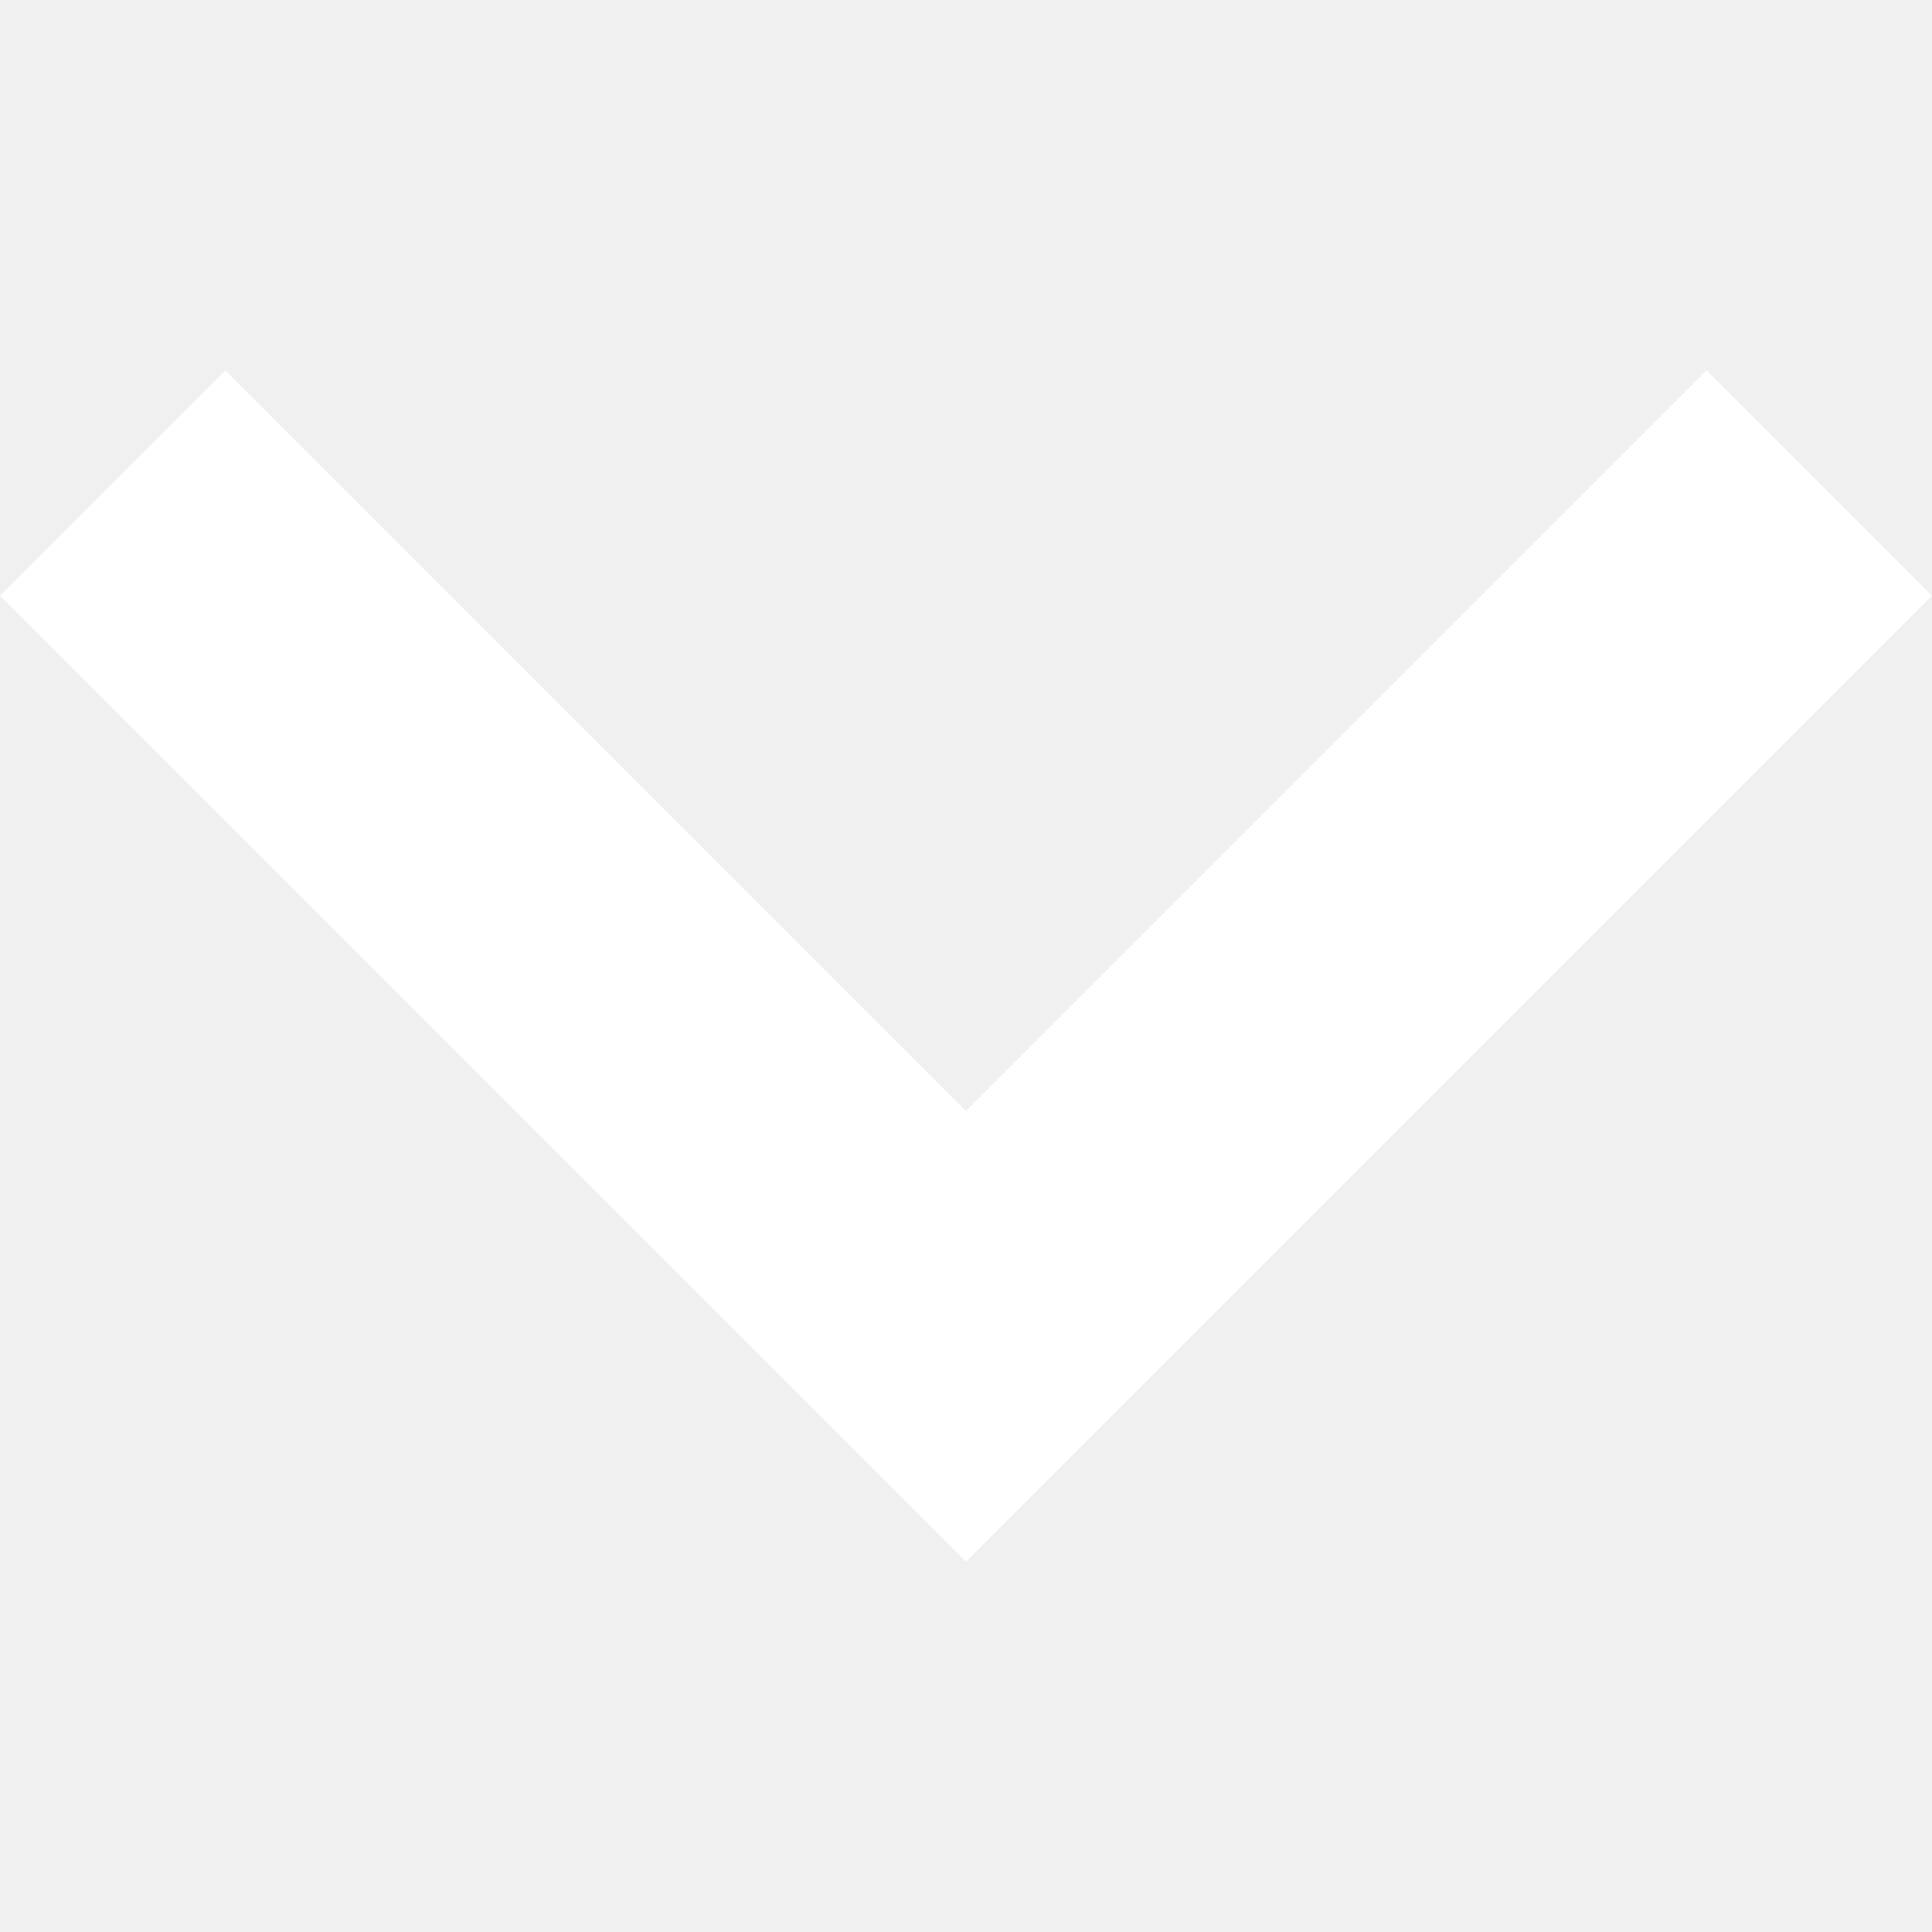
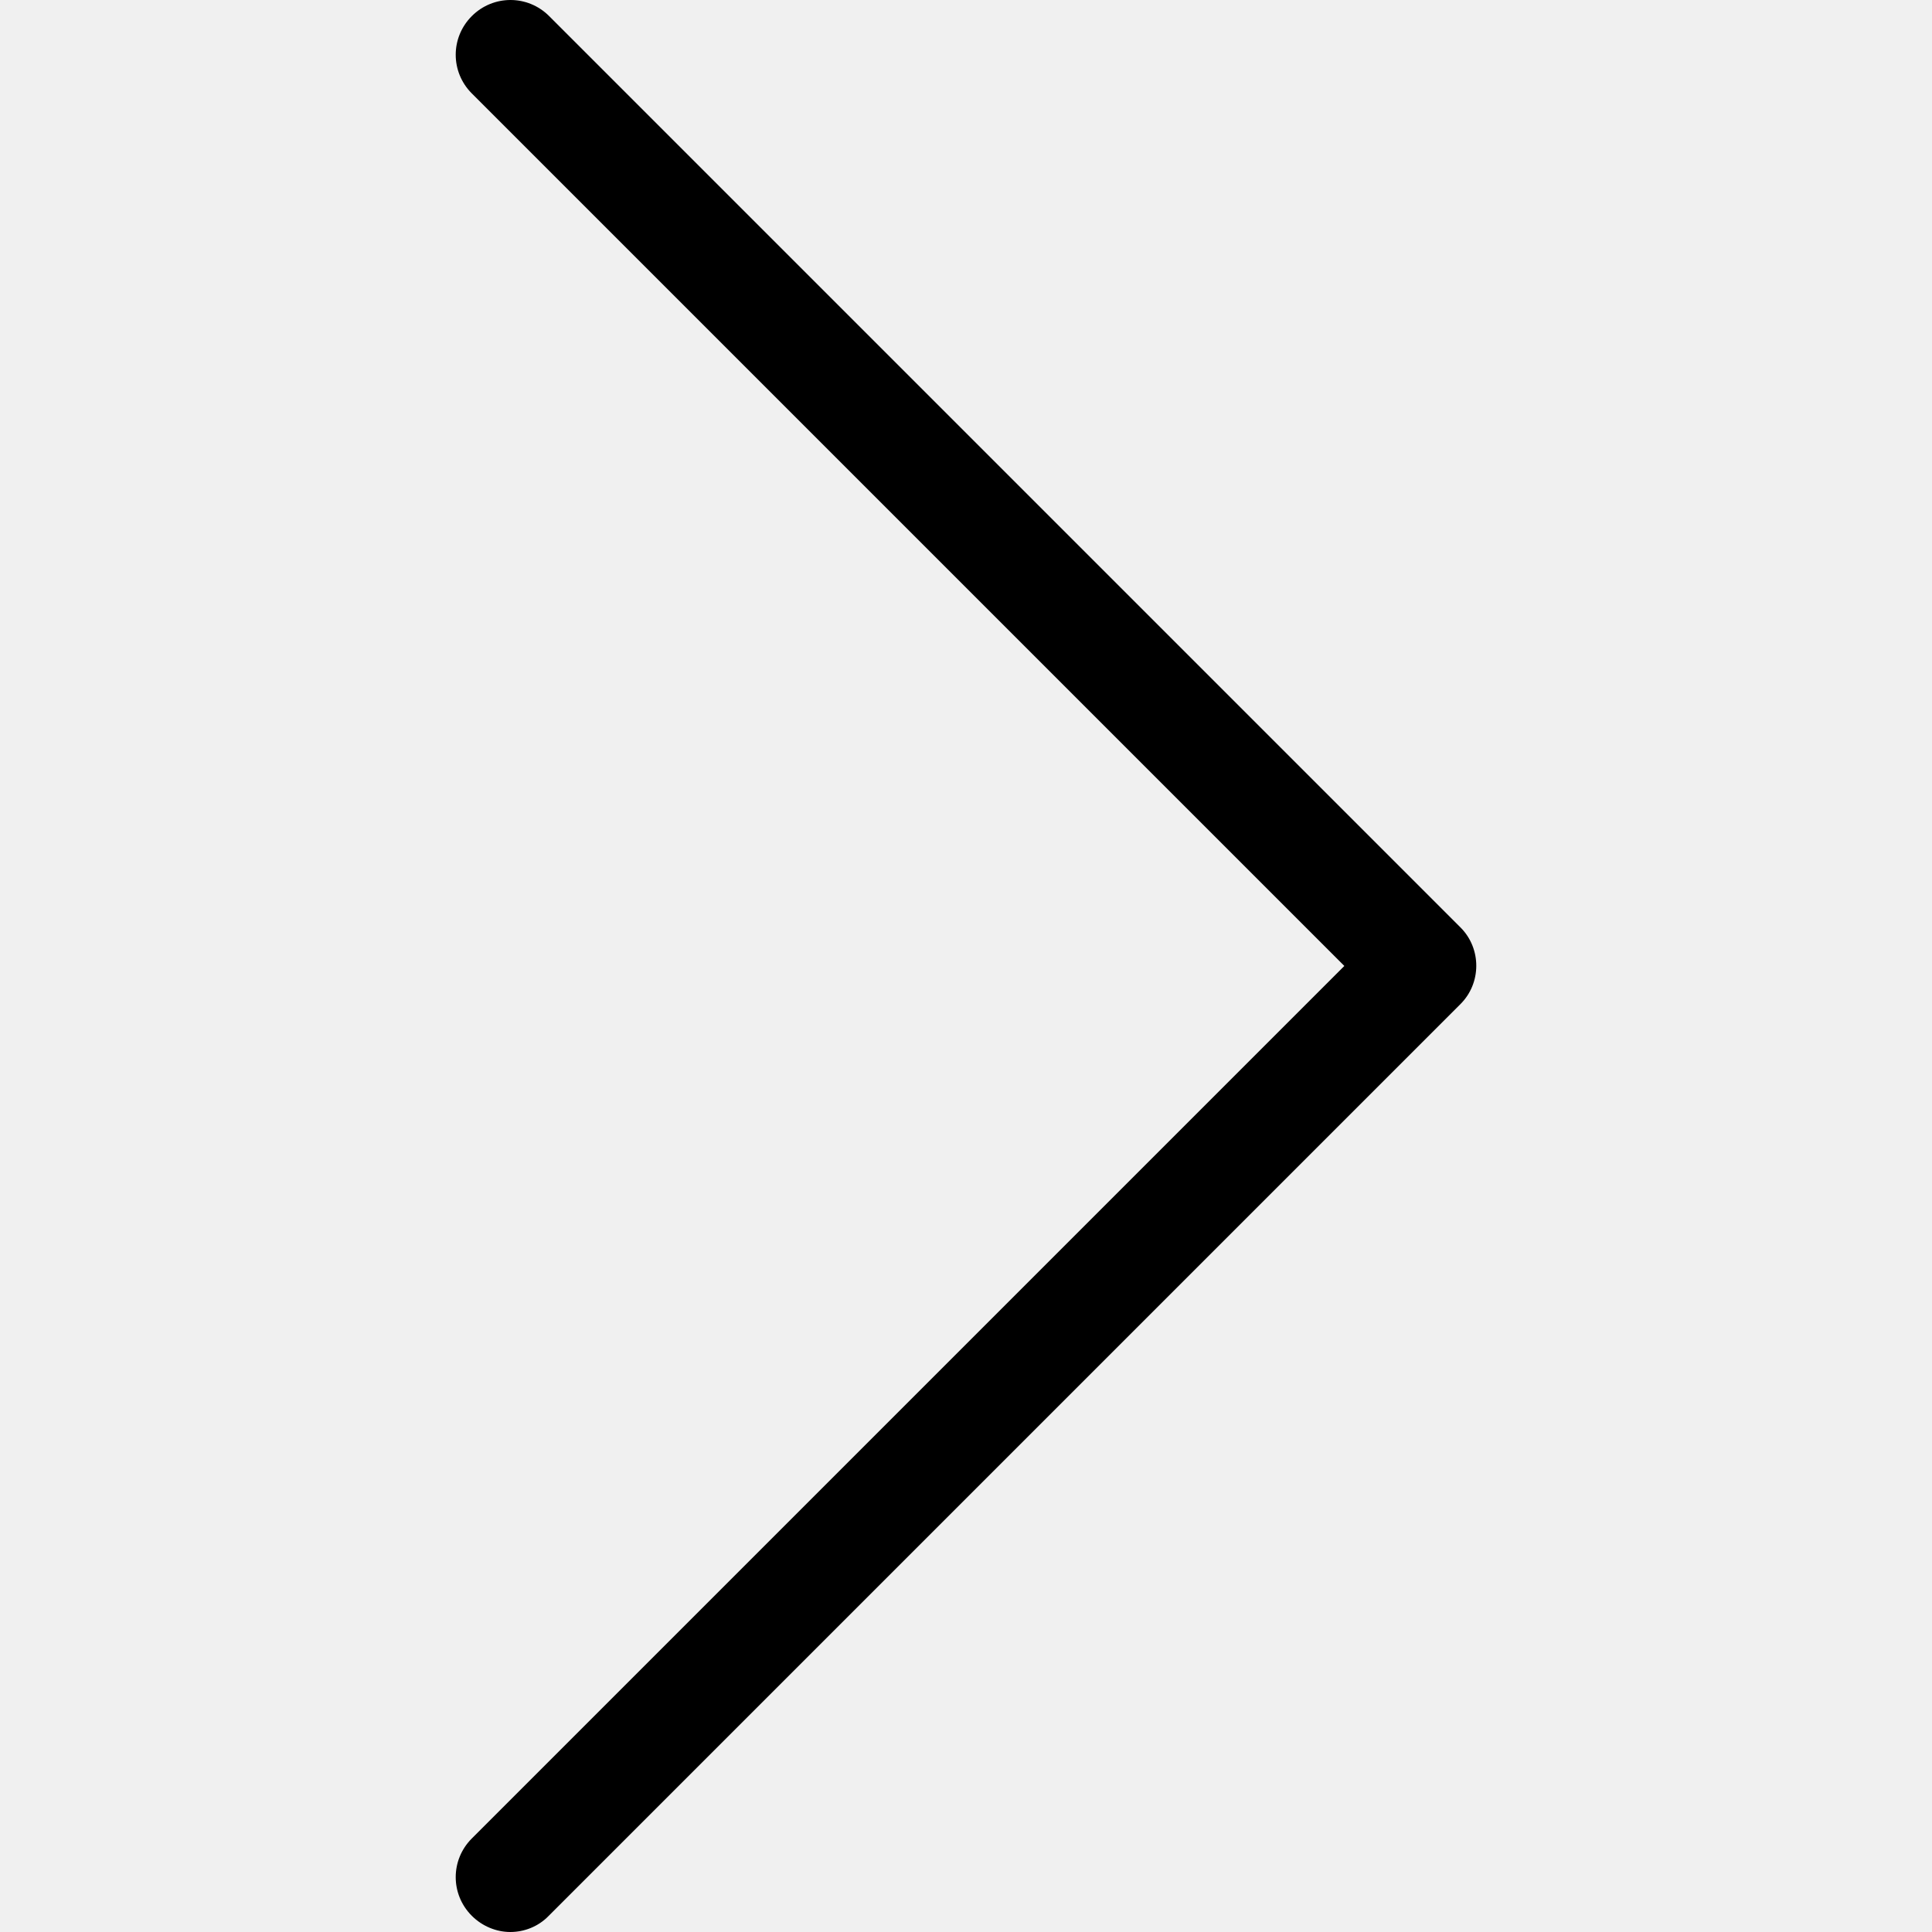
- <svg xmlns="http://www.w3.org/2000/svg" version="1.1" id="Capa_1" x="0px" y="0px" width="512px" height="512px" viewBox="0 0 306 306" style="enable-background:new 0 0 306 306;" xml:space="preserve" class="">
-   <g transform="matrix(6.12323e-17 1 -1 6.12323e-17 306 0)">
-     <g>
-       <g id="chevron-right">
-         <polygon points="94.35,0 58.65,35.7 175.95,153 58.65,270.3 94.35,306 247.35,153   " data-original="#000000" class="active-path" data-old_color="#000000" fill="#FFFFFF" />
-       </g>
-     </g>
+ <svg xmlns="http://www.w3.org/2000/svg" version="1.1" id="Capa_1" x="0px" y="0px" viewBox="0 0 477.175 477.175" style="enable-background:new 0 0 477.175 477.175;" xml:space="preserve">
+   <g>
+     <path d="M360.731,229.075l-225.1-225.1c-5.3-5.3-13.8-5.3-19.1,0s-5.3,13.8,0,19.1l215.5,215.5l-215.5,215.5   c-5.3,5.3-5.3,13.8,0,19.1c2.6,2.6,6.1,4,9.5,4c3.4,0,6.9-1.3,9.5-4l225.1-225.1C365.931,242.875,365.931,234.275,360.731,229.075z   " />
  </g>
+   <g>
+ </g>
+   <g>
+ </g>
+   <g>
+ </g>
+   <g>
+ </g>
+   <g>
+ </g>
+   <g>
+ </g>
+   <g>
+ </g>
+   <g>
+ </g>
+   <g>
+ </g>
+   <g>
+ </g>
+   <g>
+ </g>
+   <g>
+ </g>
+   <g>
+ </g>
+   <g>
+ </g>
+   <g>
+ </g>
</svg>
